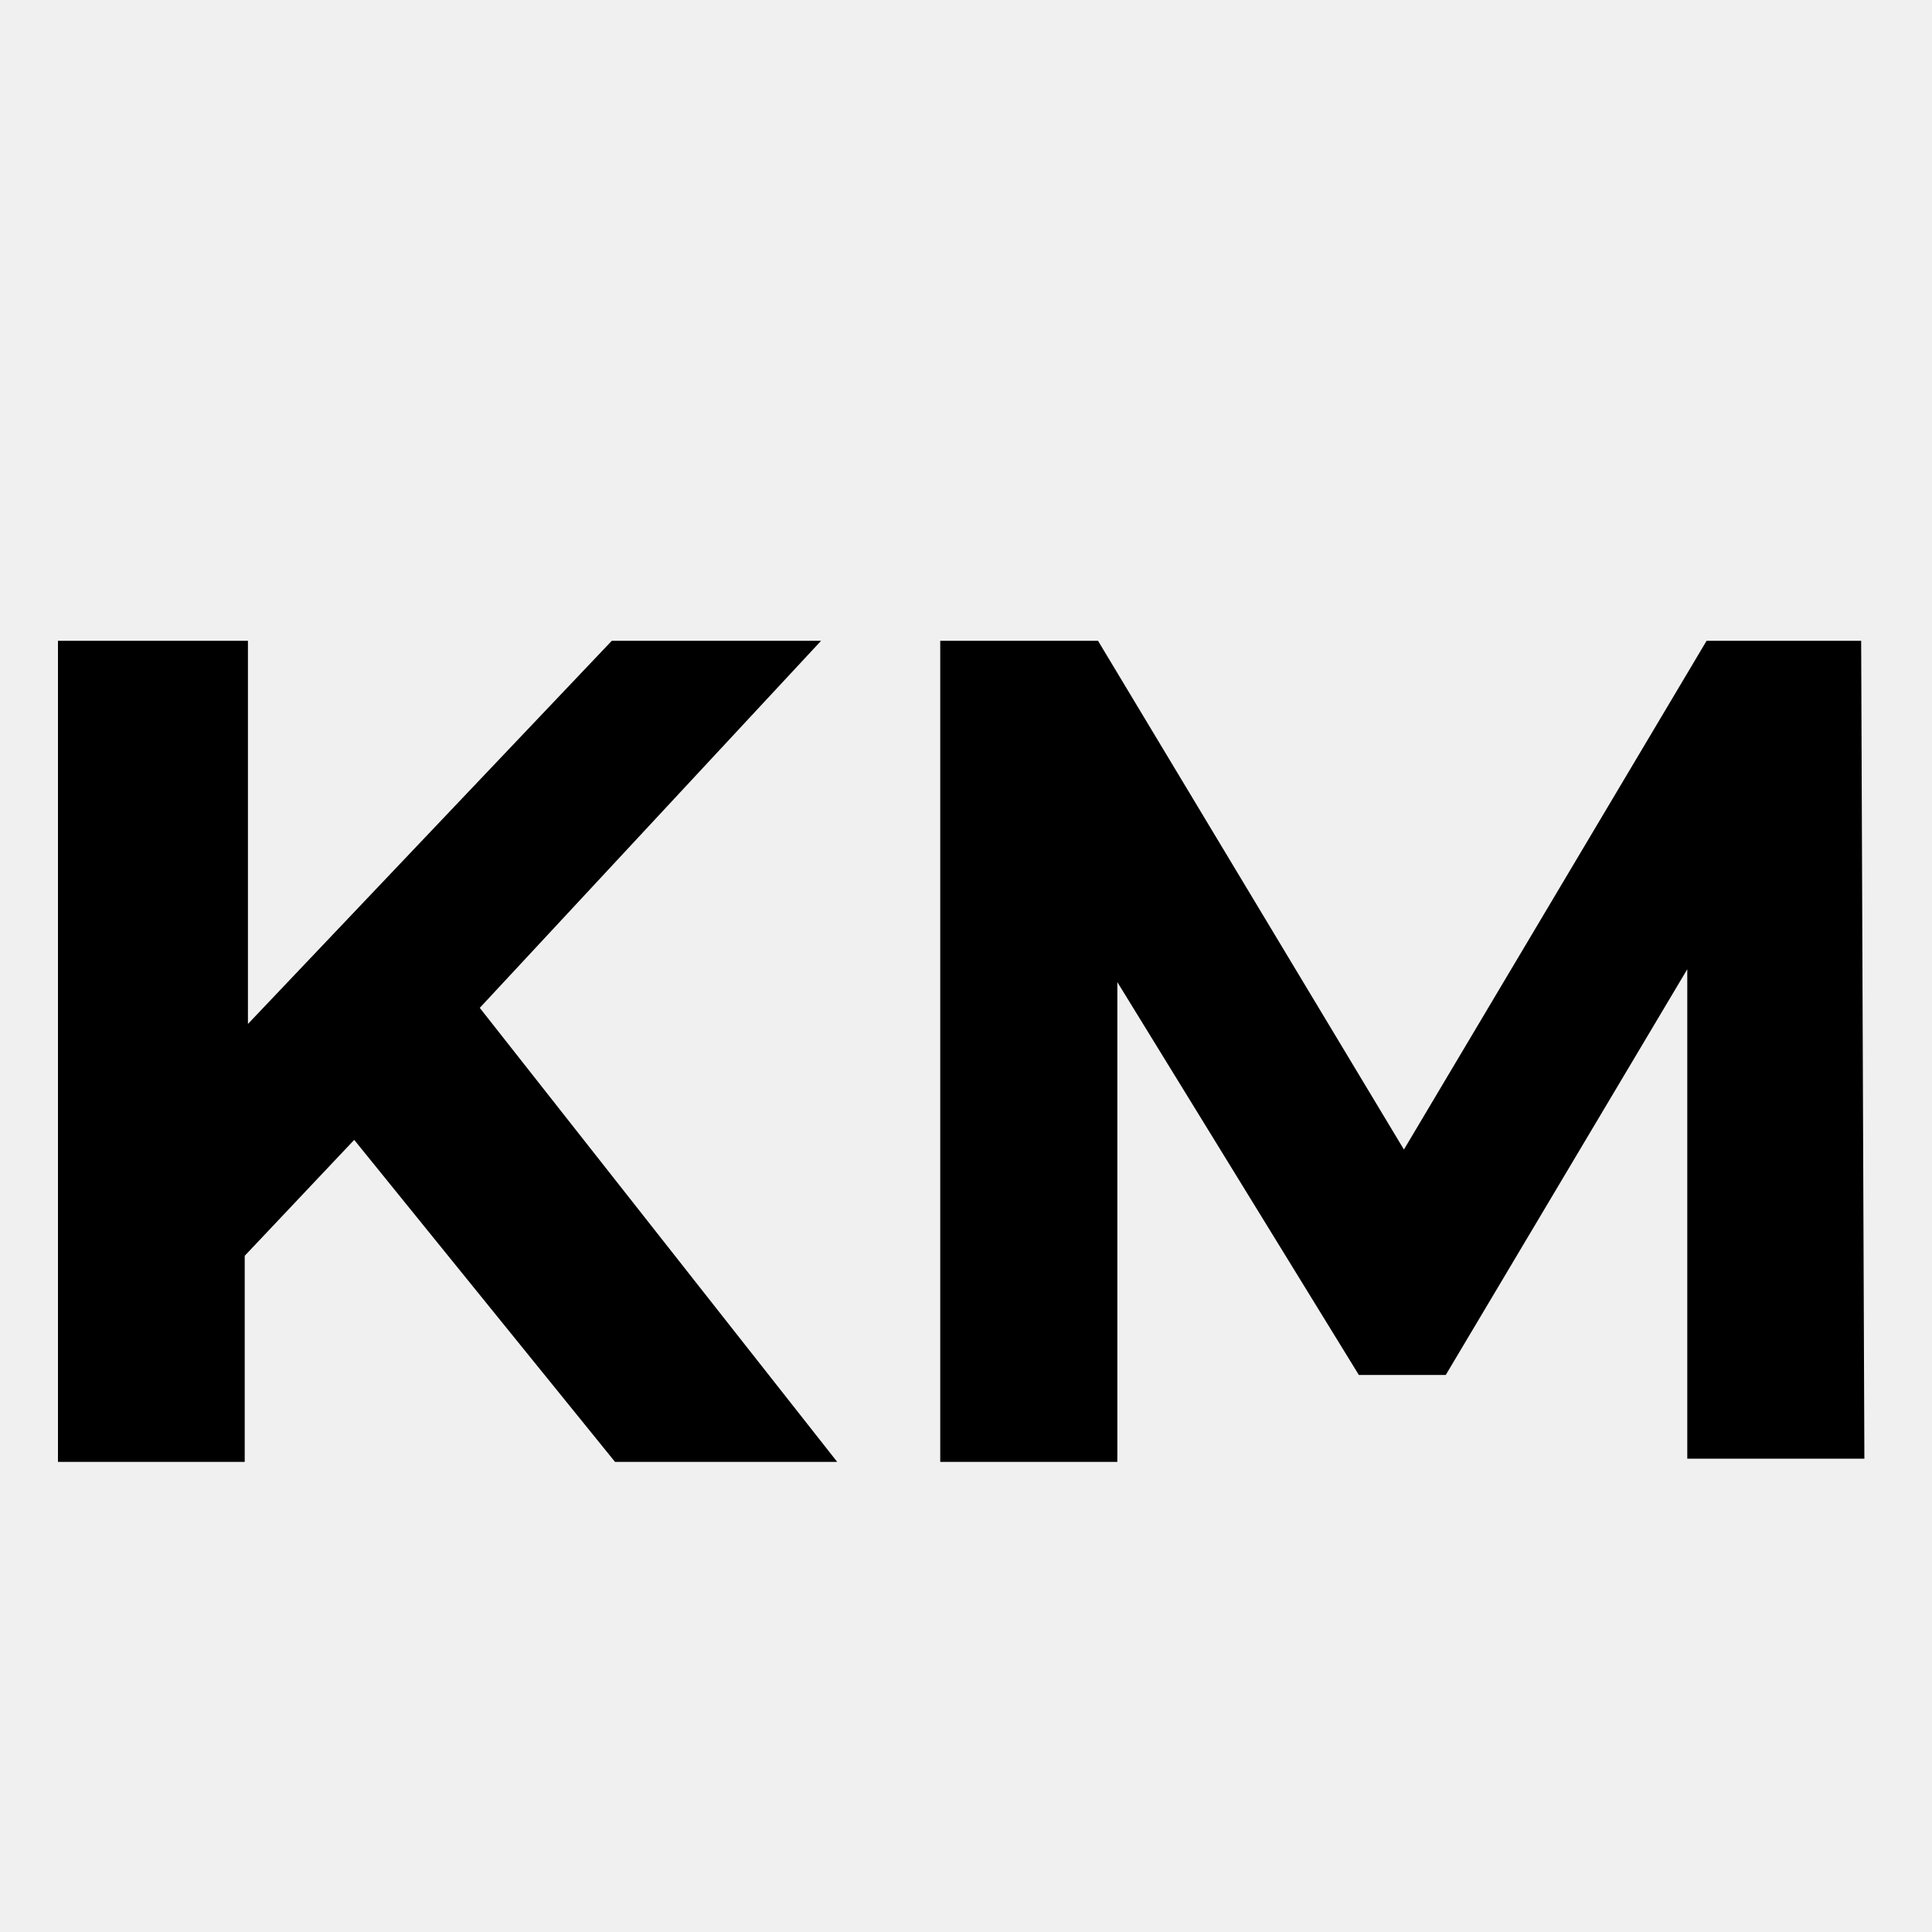
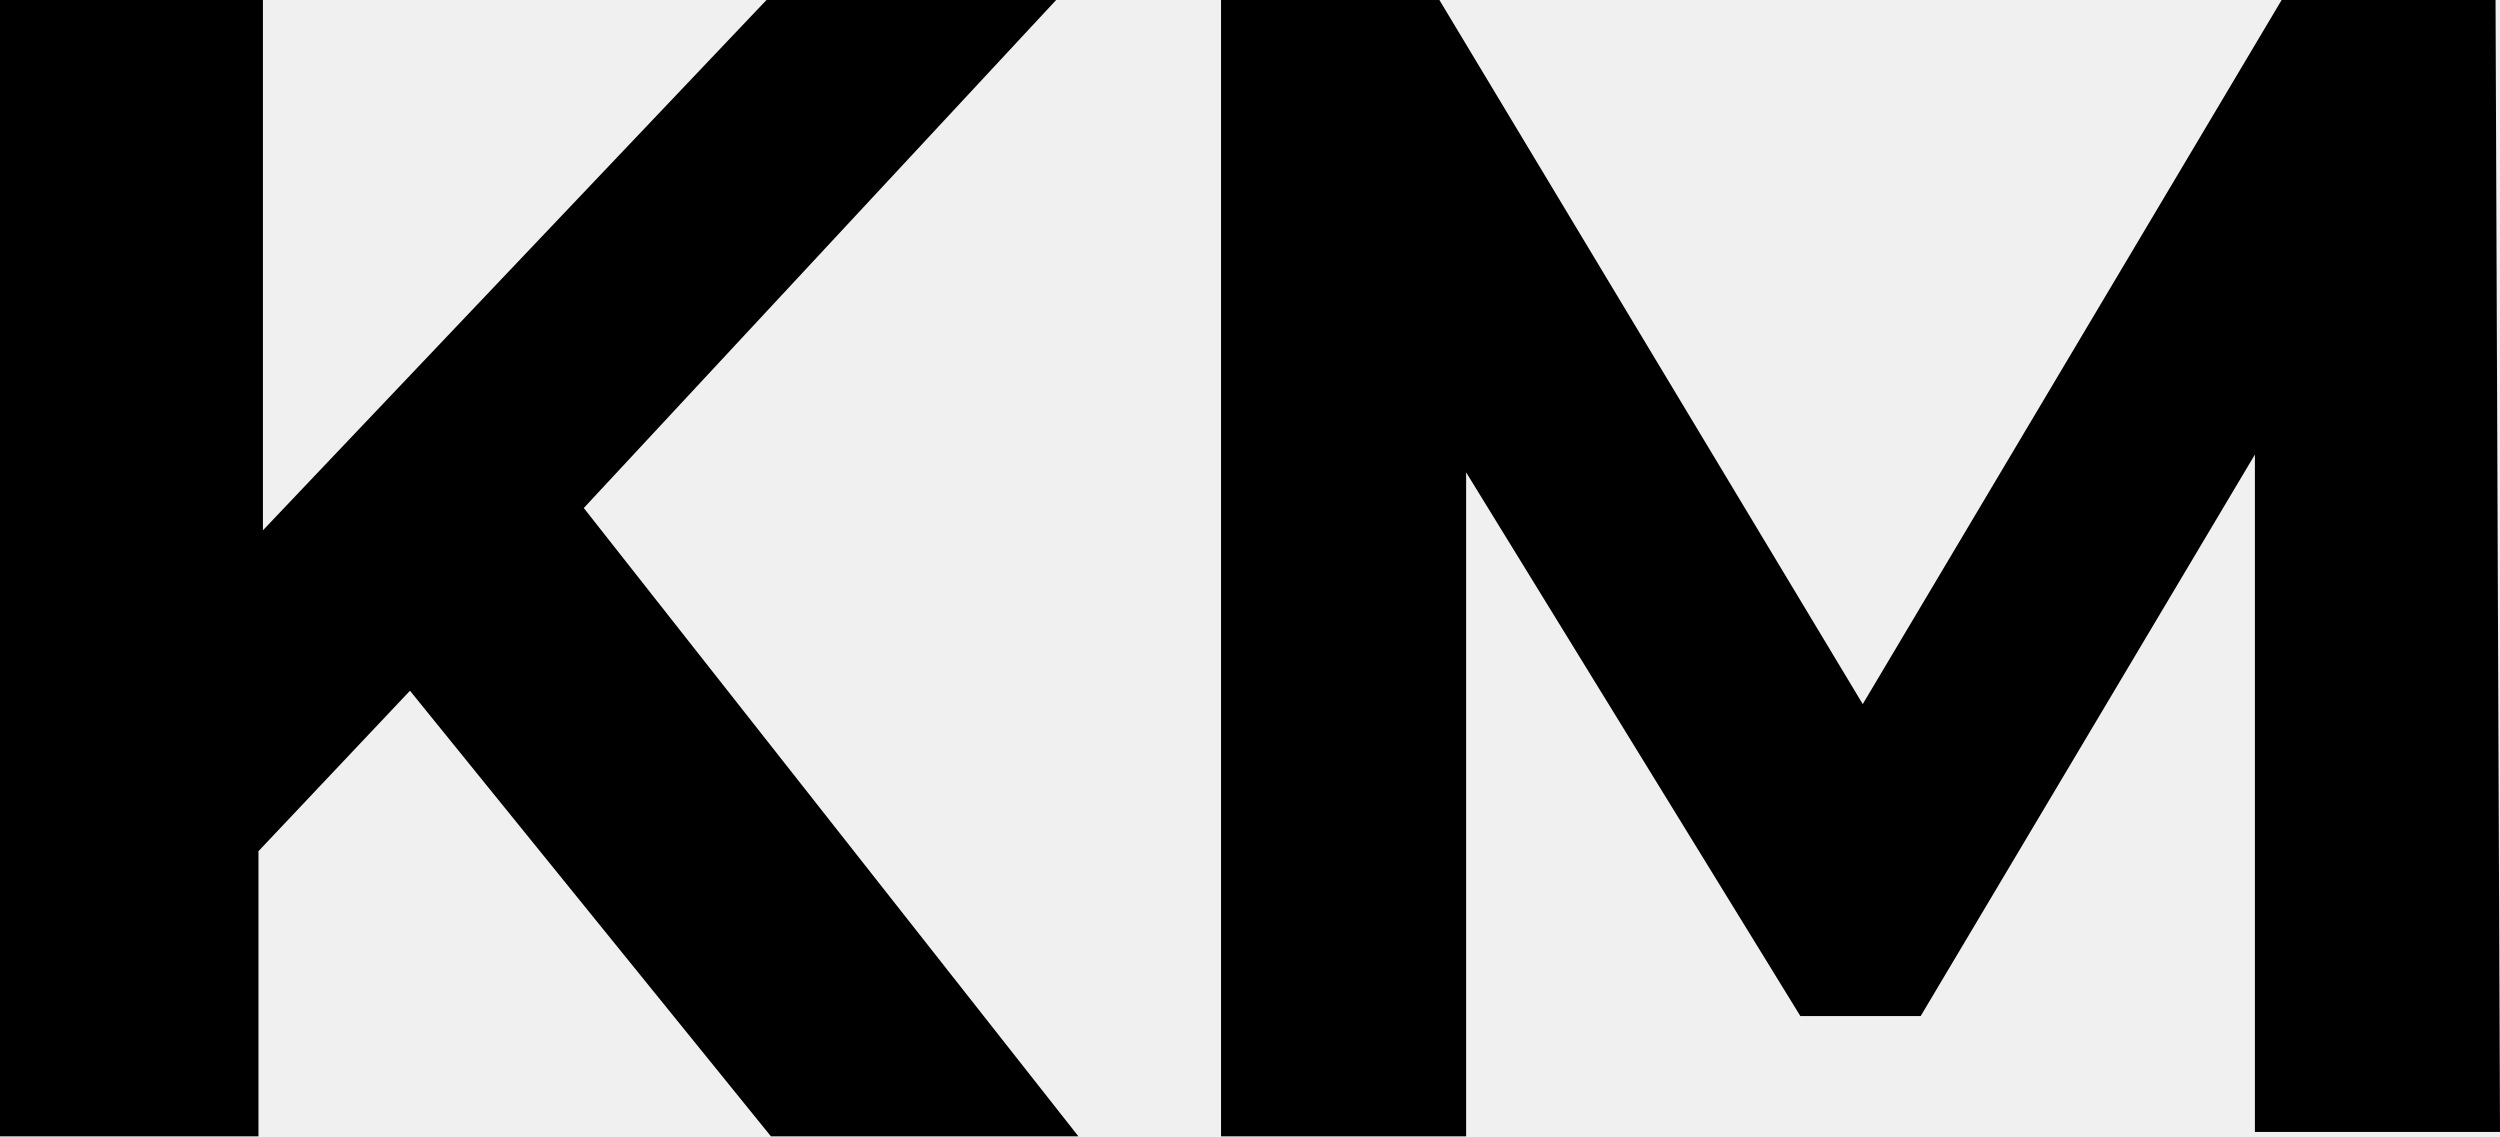
- <svg xmlns="http://www.w3.org/2000/svg" version="1.1" id="Capa_1" x="0px" y="0px" viewBox="0 0 60 60" style="enable-background:new 0 0 60 60;" xml:space="preserve">
-   <style type="text/css">
- 	.st0{fill:#FFFFFF;}
- 	.st1{fill:#151515;}
- 	.st2{fill:#030101;}
- 	.st3{fill:none;stroke:#000000;stroke-miterlimit:10;}
- 	.st4{stroke:#000000;stroke-miterlimit:10;}
- 	.st5{fill:none;stroke:#272525;stroke-width:2;stroke-linecap:round;stroke-linejoin:round;stroke-miterlimit:10;}
- 	.st6{fill:#272525;stroke:#272525;stroke-width:3;stroke-miterlimit:10;}
- 	.st7{opacity:0;clip-path:url(#SVGID_2_);fill-rule:evenodd;clip-rule:evenodd;fill:#FFFFFF;}
- 	.st8{clip-path:url(#SVGID_4_);}
- 	.st9{clip-path:url(#SVGID_6_);}
- 	.st10{fill:#211915;}
- 	.st11{fill:none;}
- </style>
-   <g>
-     <path d="M11,35.4l-3.4,3.6v6.4H1.8V19.9h5.9v11.9l11.3-11.9h6.5L14.9,31.3L26,45.4h-6.9L11,35.4z" />
-     <path d="M52.4,45.4l0-15.3l-7.5,12.6h-2.7l-7.5-12.2v14.9h-5.5V19.9h4.9l9.5,15.8L53,19.9h4.8l0.1,25.4H52.4z" />
-   </g>
+ <svg xmlns="http://www.w3.org/2000/svg" id="Capa_1" data-name="Capa 1" viewBox="0 0 56.1 25.5">
+   <path d="M11,16.9,7.6,20.5v6.4H1.8V1.4H7.7V13.3L19,1.4h6.5L14.9,12.8,26,26.9H19.1Z" transform="translate(-1.8 -1.4)" />
+   <path d="M52.4,26.9V11.6L44.9,24.2H42.2L34.7,12V26.9H29.2V1.4h4.9l9.5,15.8L53,1.4h4.8l.1,25.4H52.4Z" transform="translate(-1.8 -1.4)" />
</svg>
